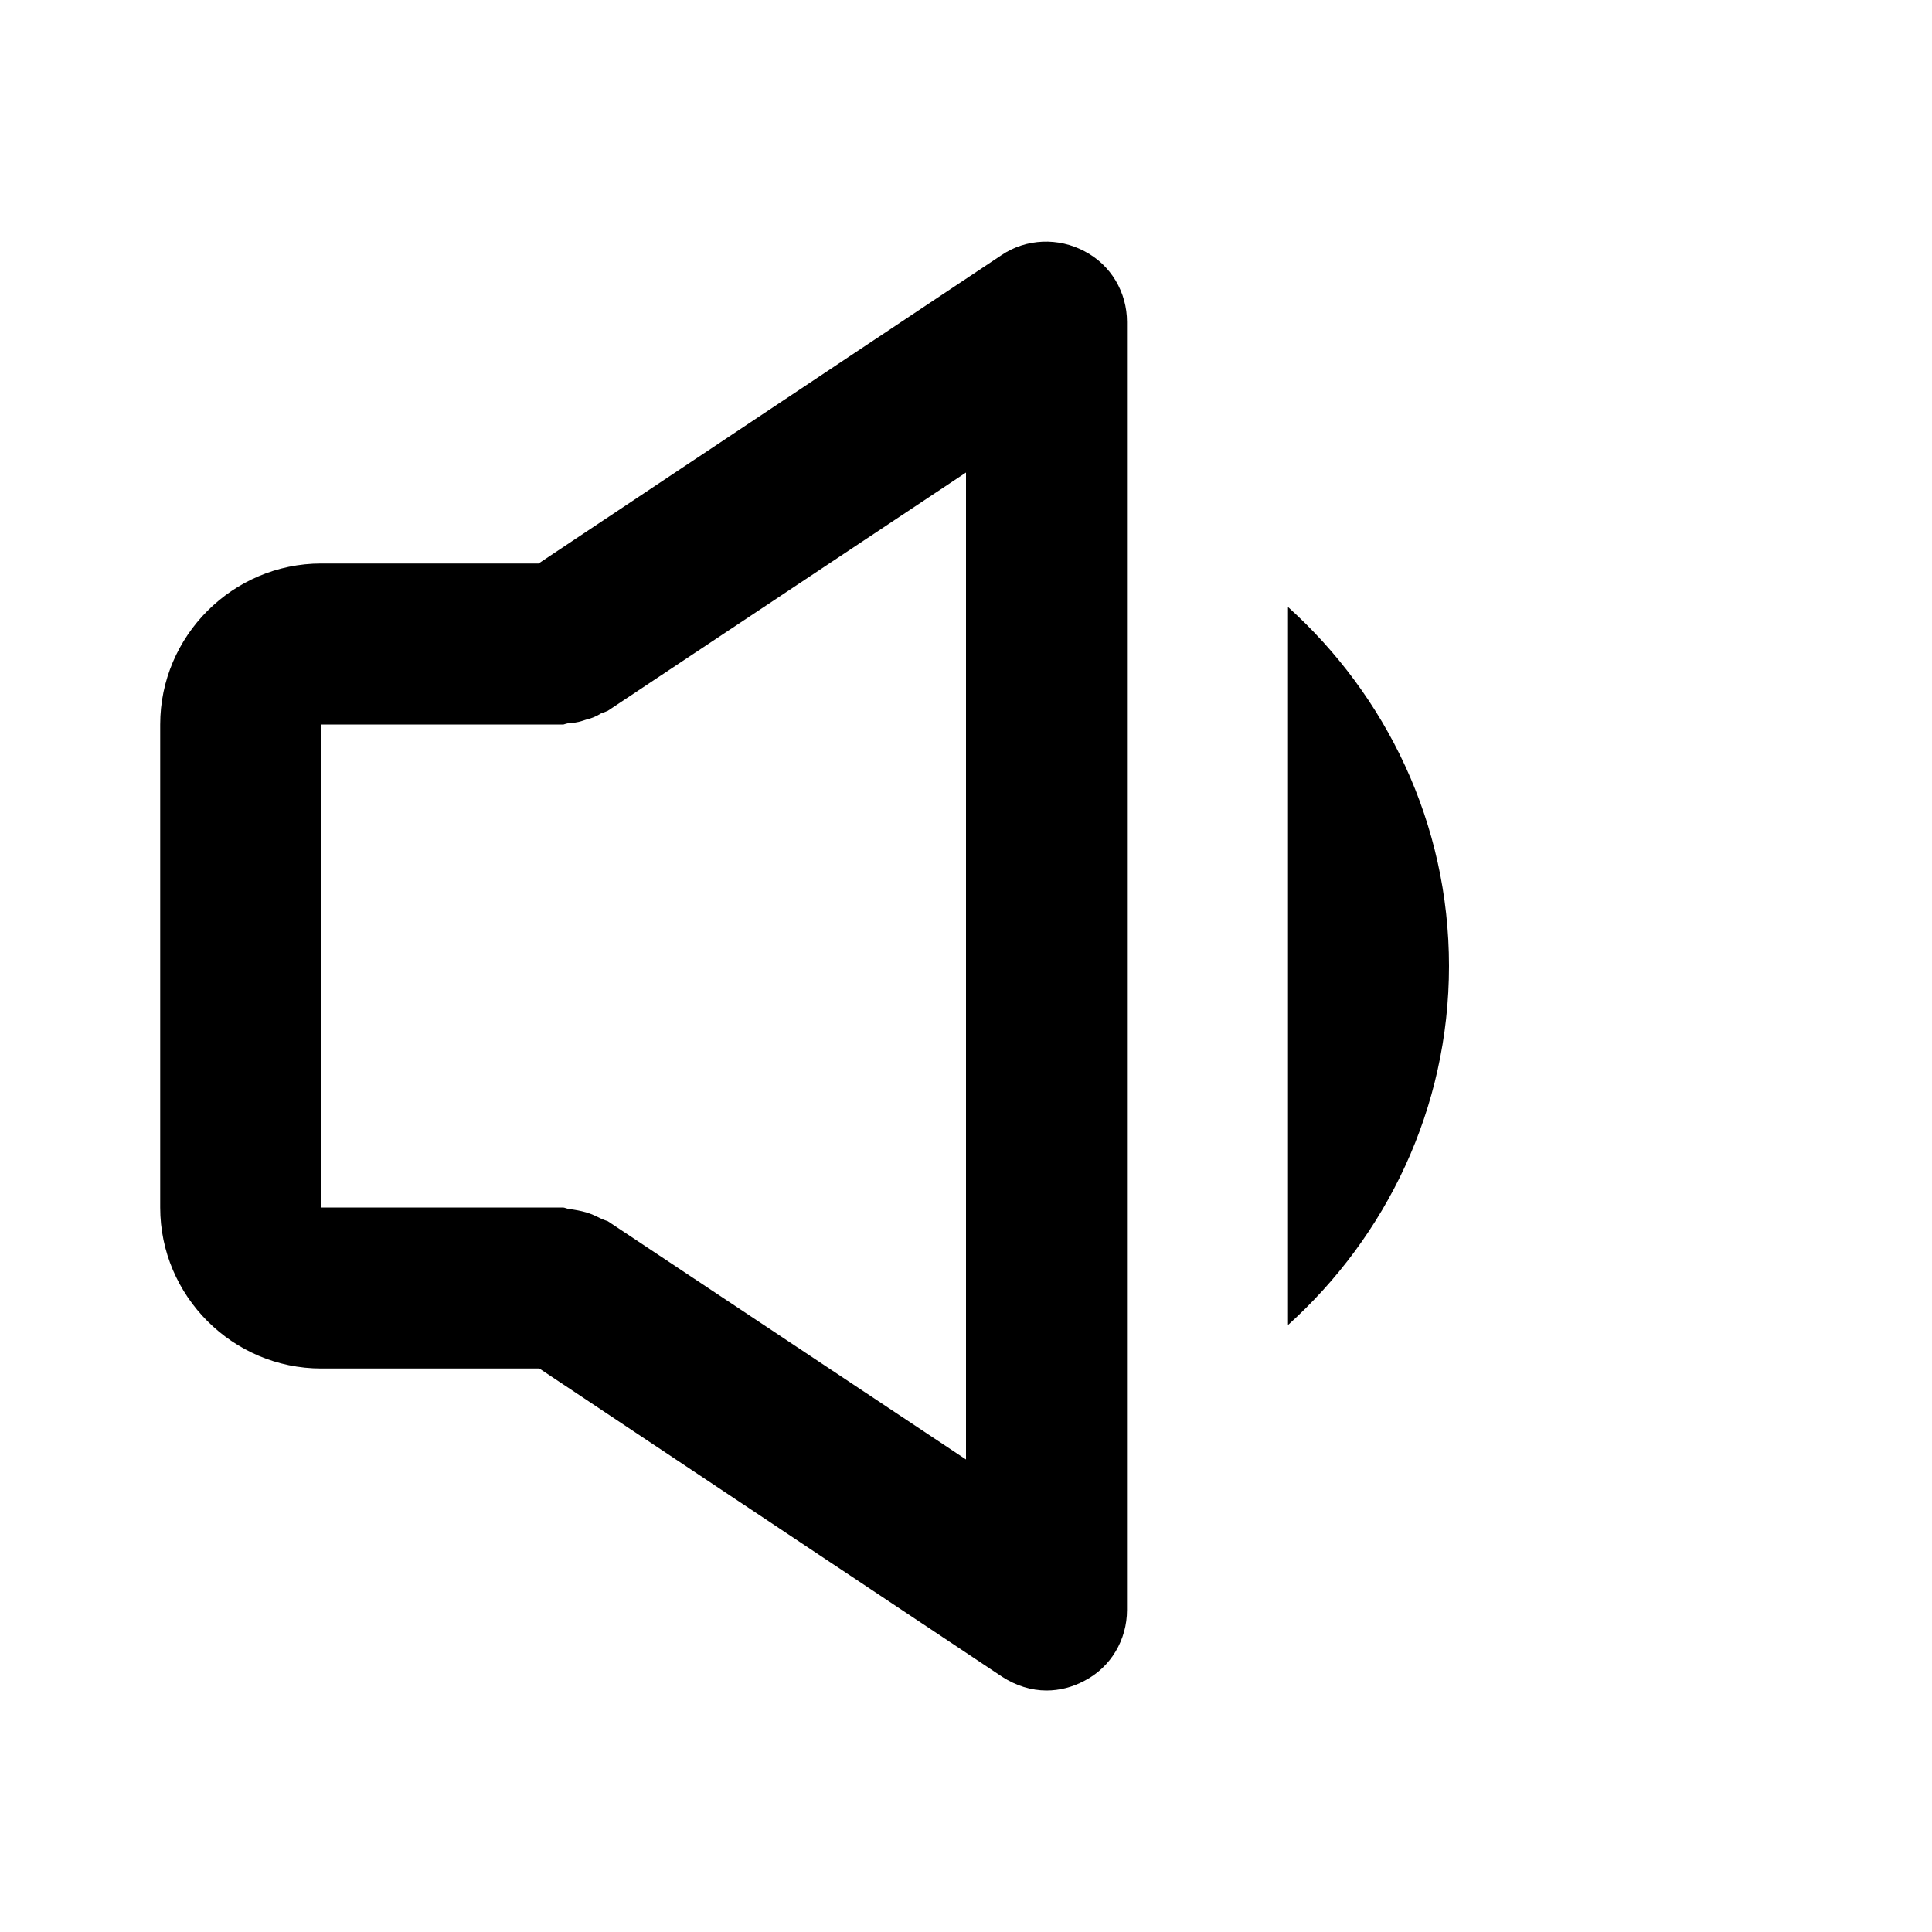
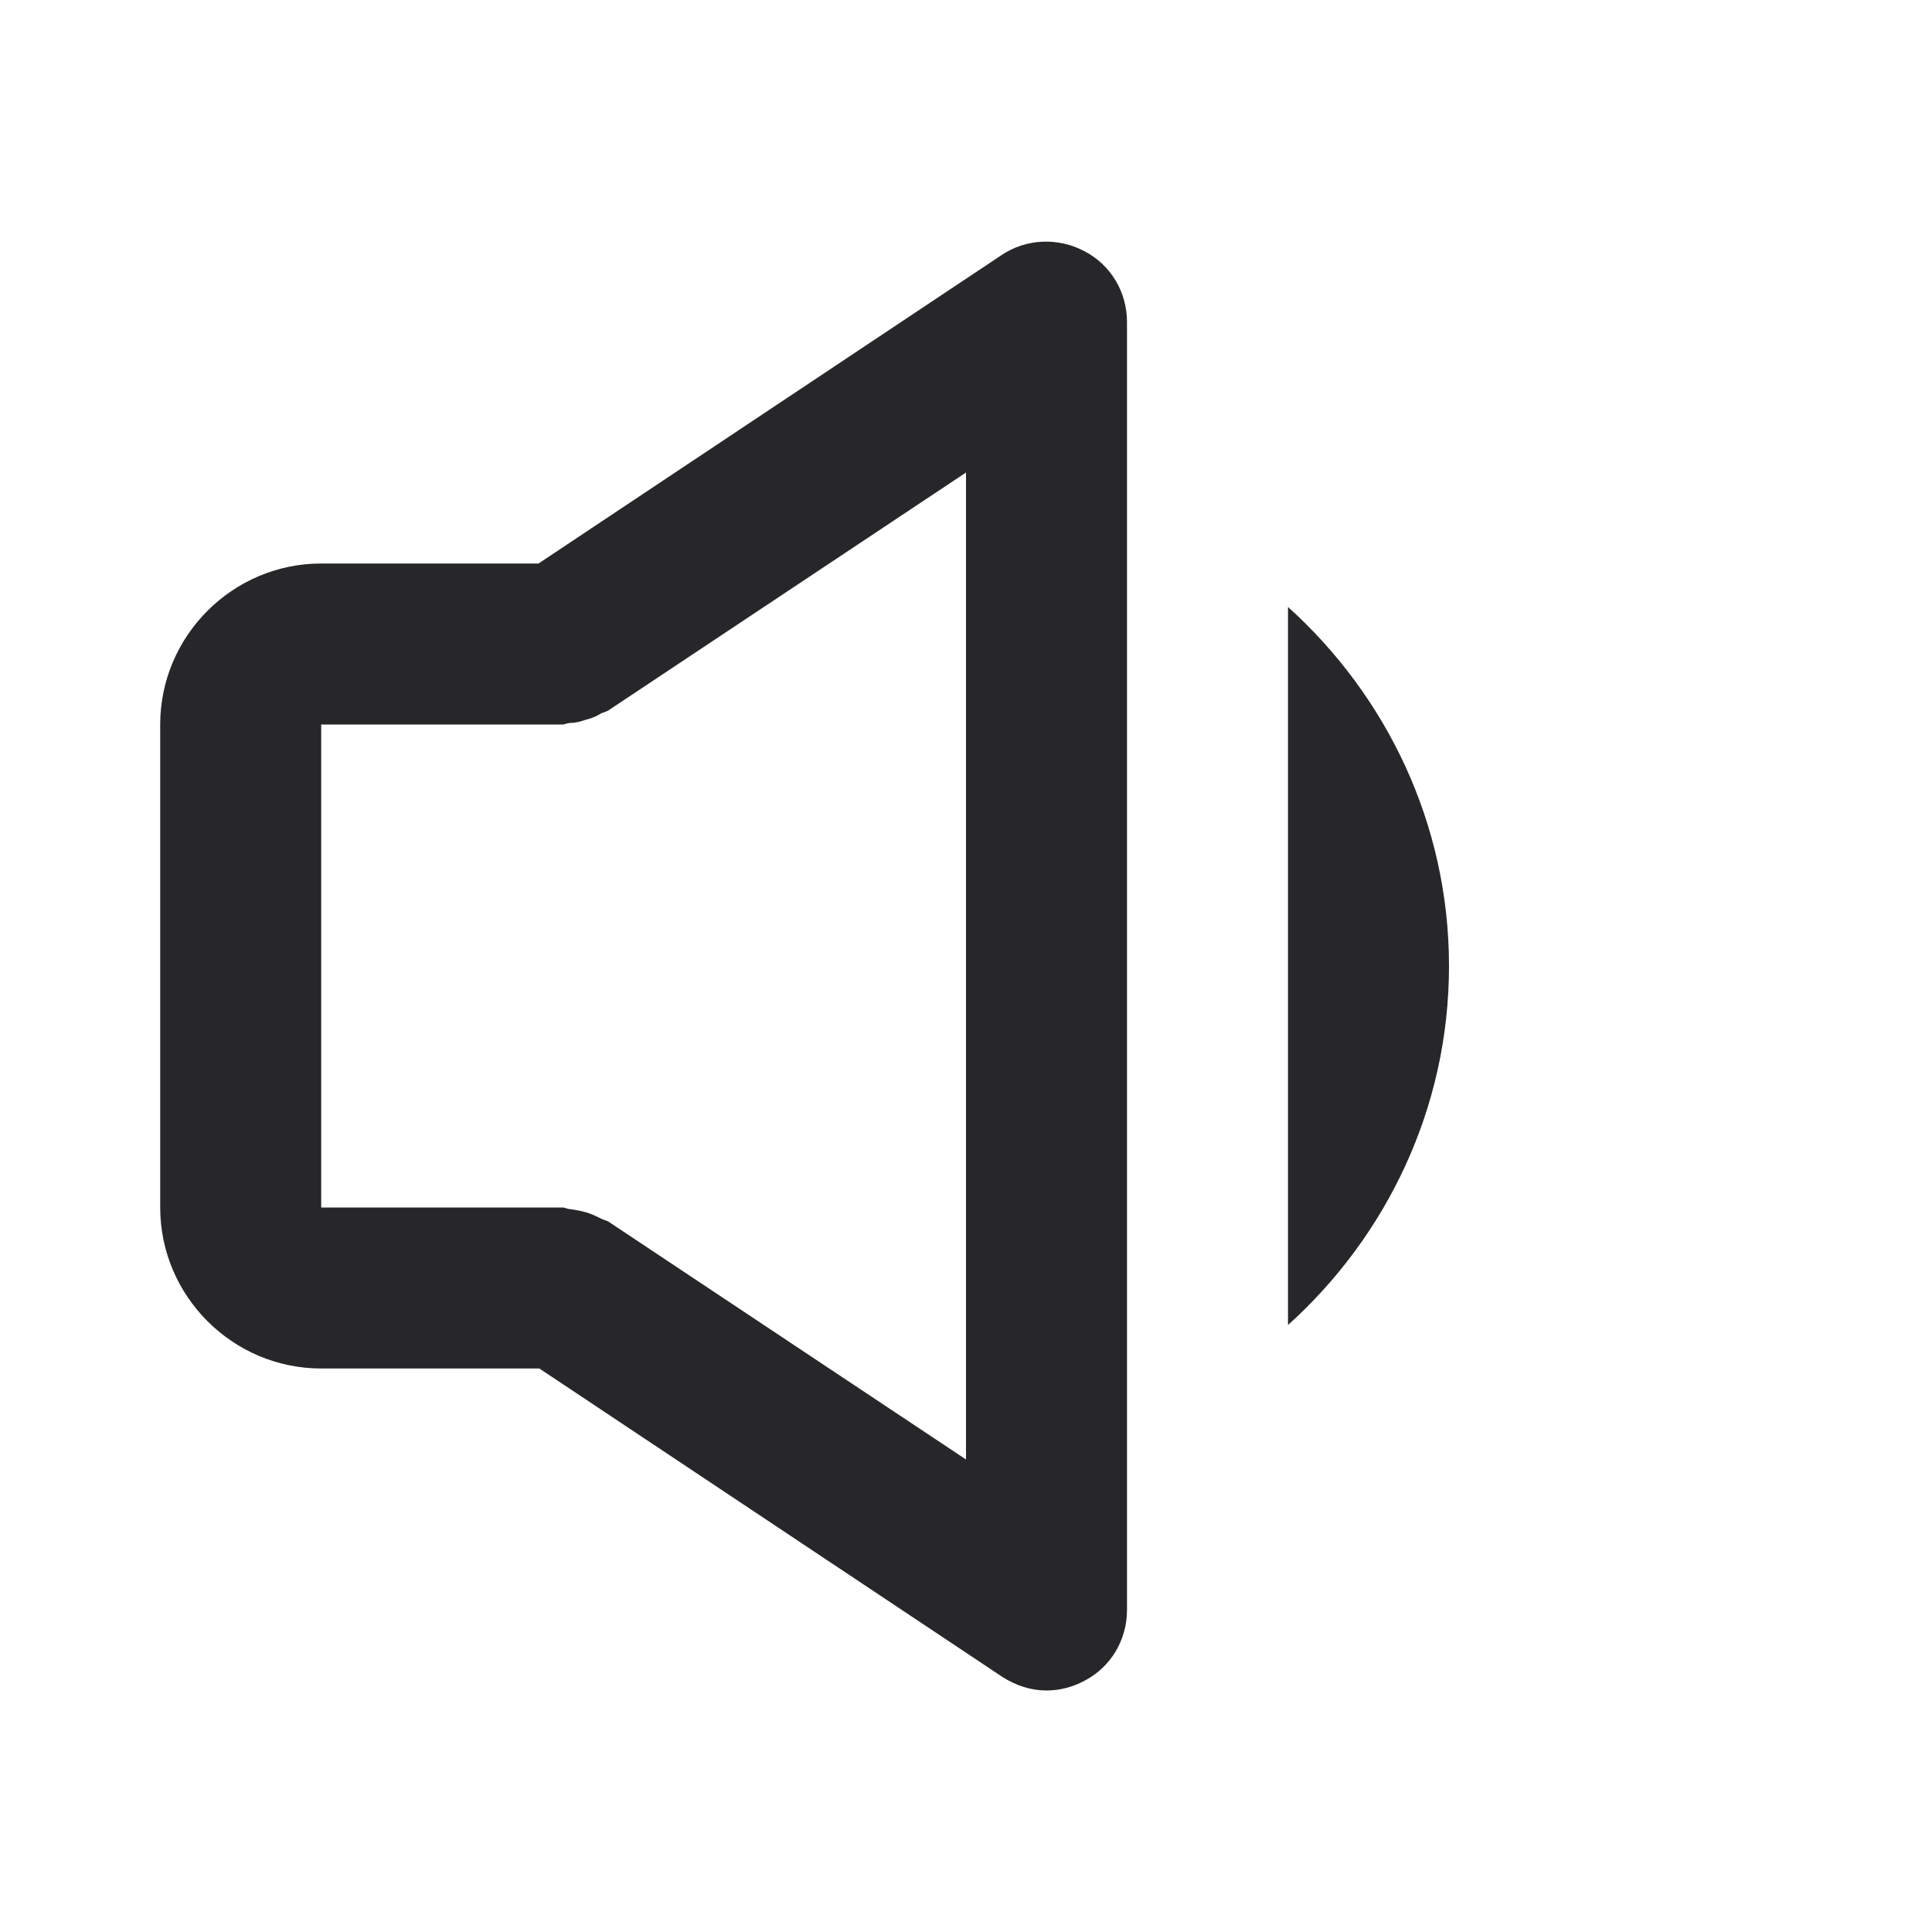
<svg xmlns="http://www.w3.org/2000/svg" width="24" height="24" fill="currentColor" viewBox="0 0 24 24" transform="" id="injected-svg">
-   <path d="M4 17h2.7l5.75 3.83c.17.11.36.17.55.17.16 0 .32-.04.47-.12.33-.17.53-.51.53-.88V4c0-.37-.2-.71-.53-.88-.32-.17-.72-.16-1.03.05L6.69 7h-2.7c-1.1 0-2 .9-2 2v6c0 1.1.9 2 2 2Zm0-8h3s.06-.02.09-.02c.07 0 .13-.02.19-.04a.6.6 0 0 0 .19-.08c.03-.01.06-.02.08-.03L12 5.87v12.26l-4.45-2.96s-.06-.02-.08-.03c-.06-.03-.12-.06-.19-.08s-.13-.03-.2-.04c-.03 0-.06-.02-.09-.02h-3V9Zm14 3c0-1.77-.78-3.36-2-4.46v8.92c1.22-1.1 2-2.69 2-4.46" />
+   <path d="M4 17h2.7l5.75 3.83c.17.11.36.17.55.17.16 0 .32-.04.47-.12.33-.17.53-.51.53-.88V4c0-.37-.2-.71-.53-.88-.32-.17-.72-.16-1.03.05L6.69 7h-2.7c-1.1 0-2 .9-2 2v6c0 1.1.9 2 2 2Zm0-8h3s.06-.02.09-.02c.07 0 .13-.02.19-.04a.6.6 0 0 0 .19-.08c.03-.01.06-.02.08-.03L12 5.87v12.26l-4.45-2.96s-.06-.02-.08-.03c-.06-.03-.12-.06-.19-.08s-.13-.03-.2-.04c-.03 0-.06-.02-.09-.02h-3V9Zm14 3c0-1.77-.78-3.36-2-4.46v8.92c1.22-1.1 2-2.69 2-4.46" fill="#27272A" />
</svg>
